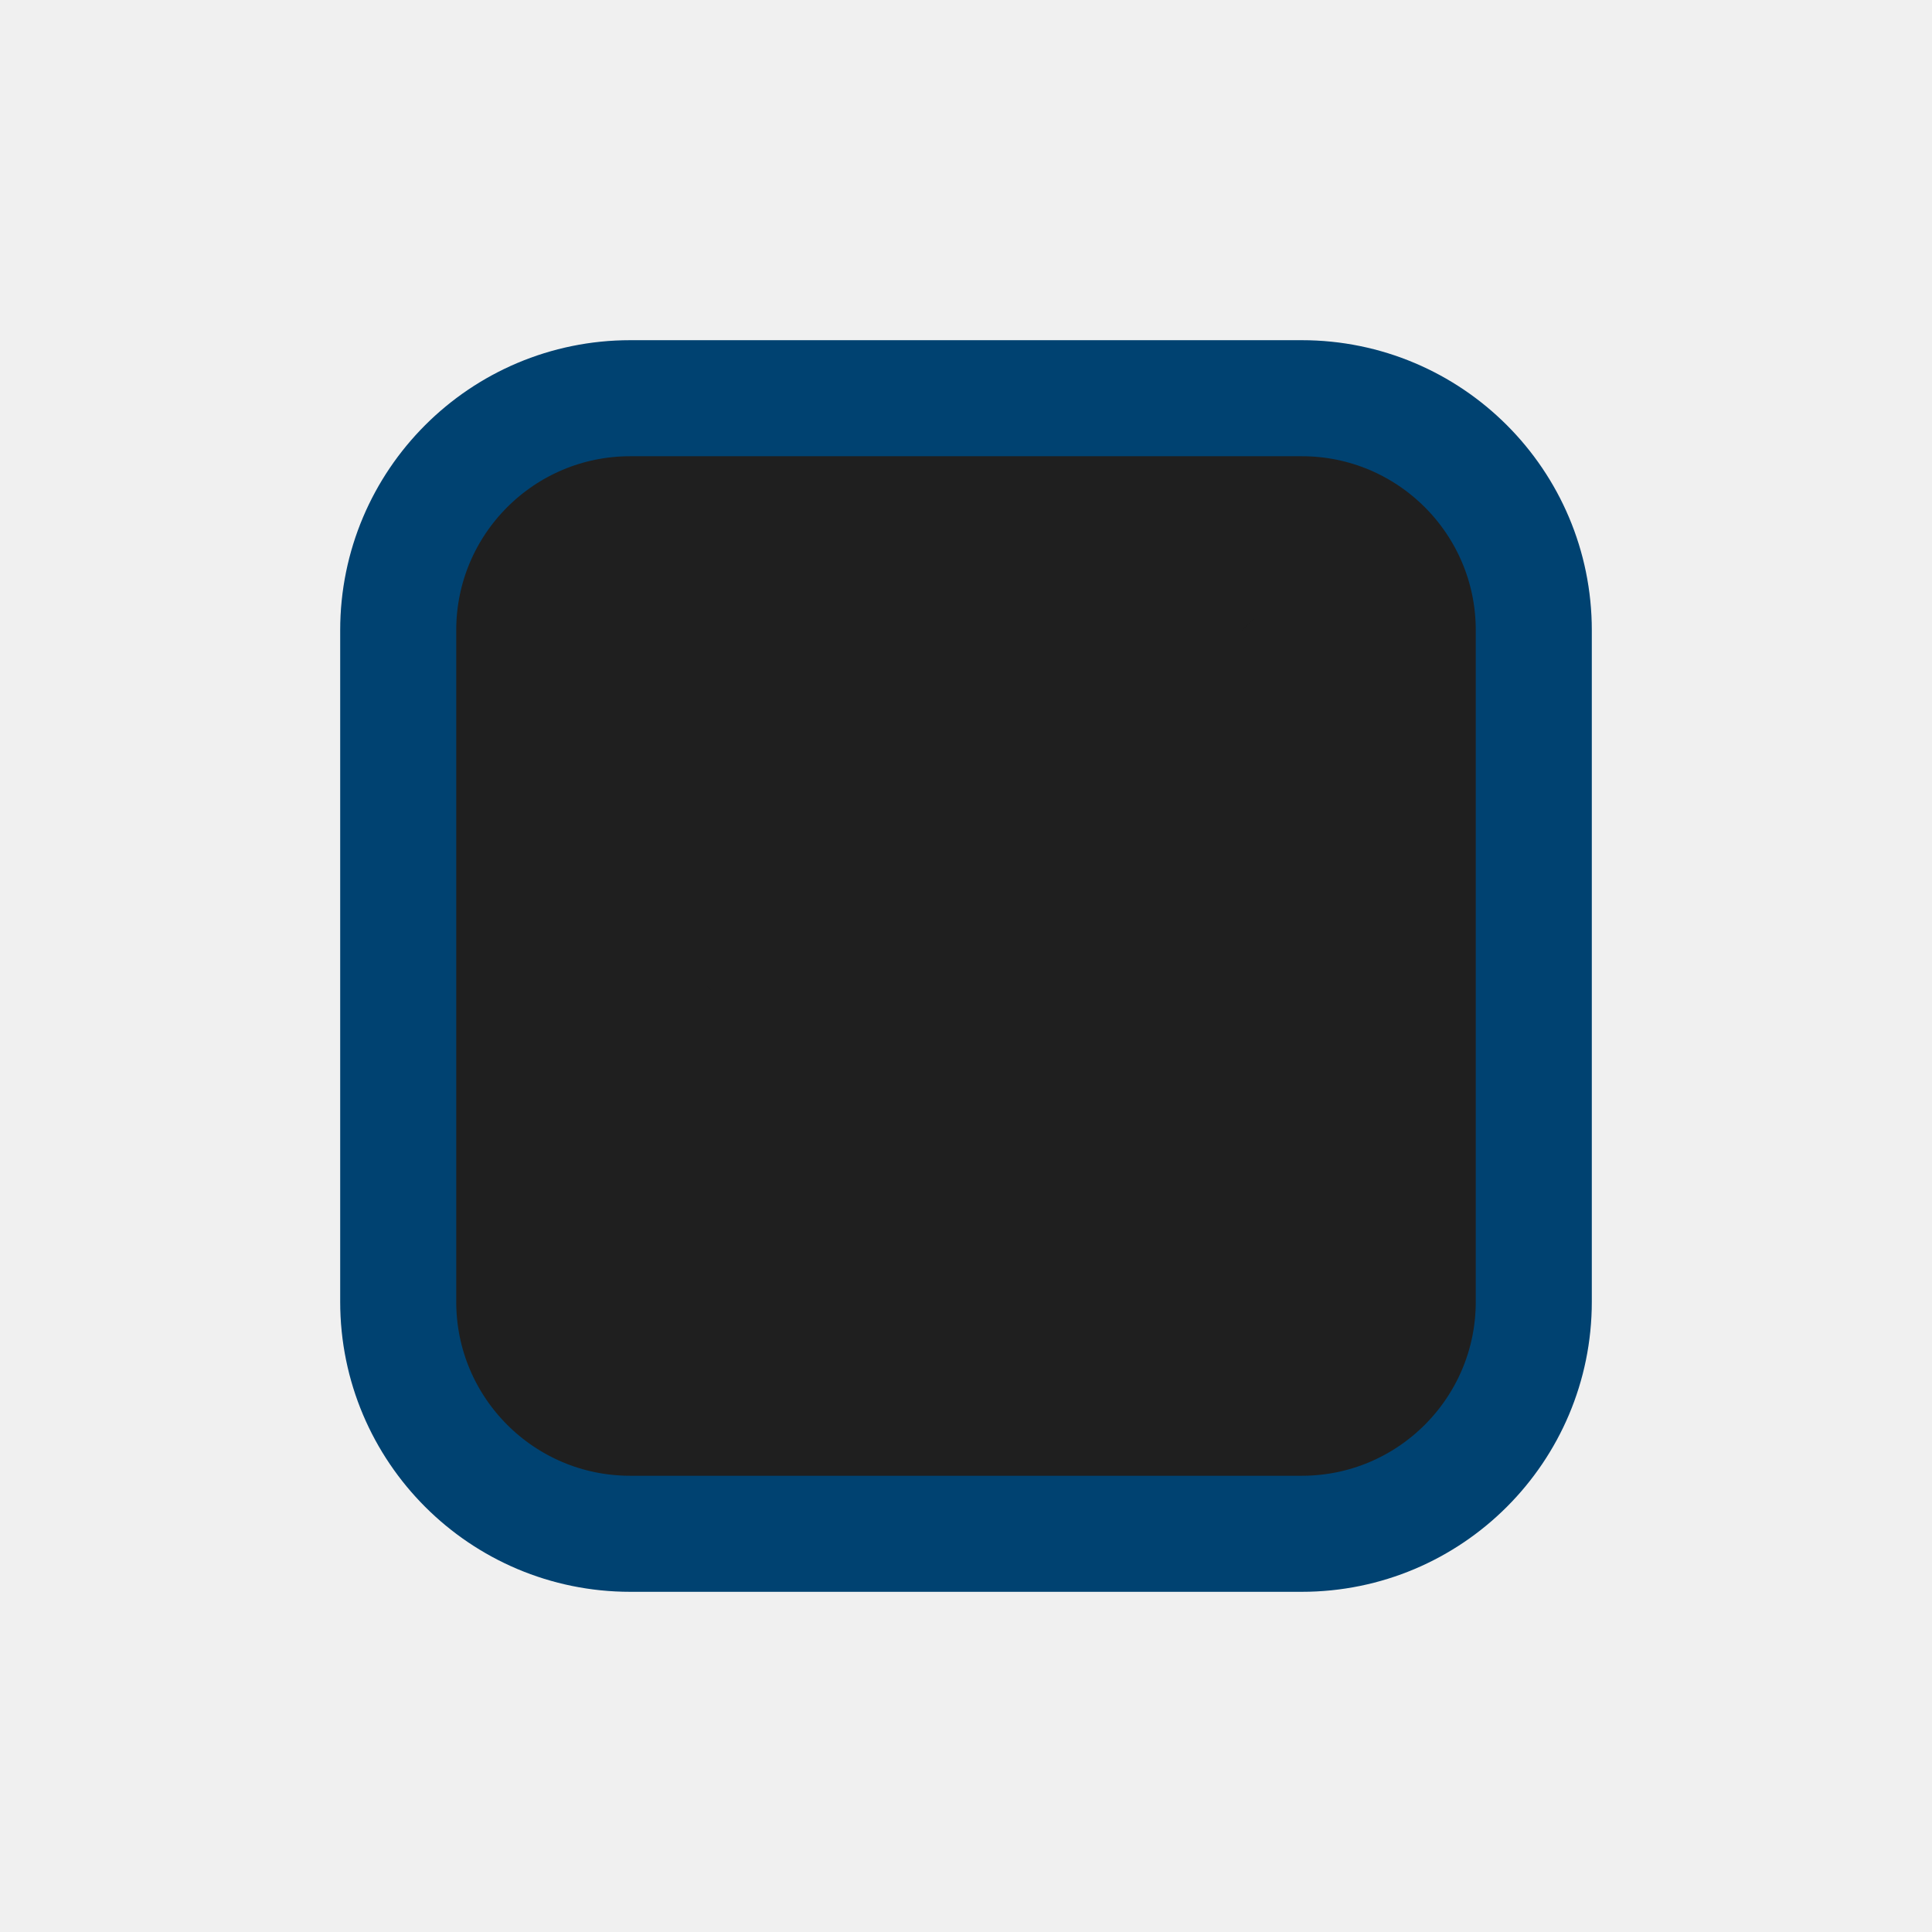
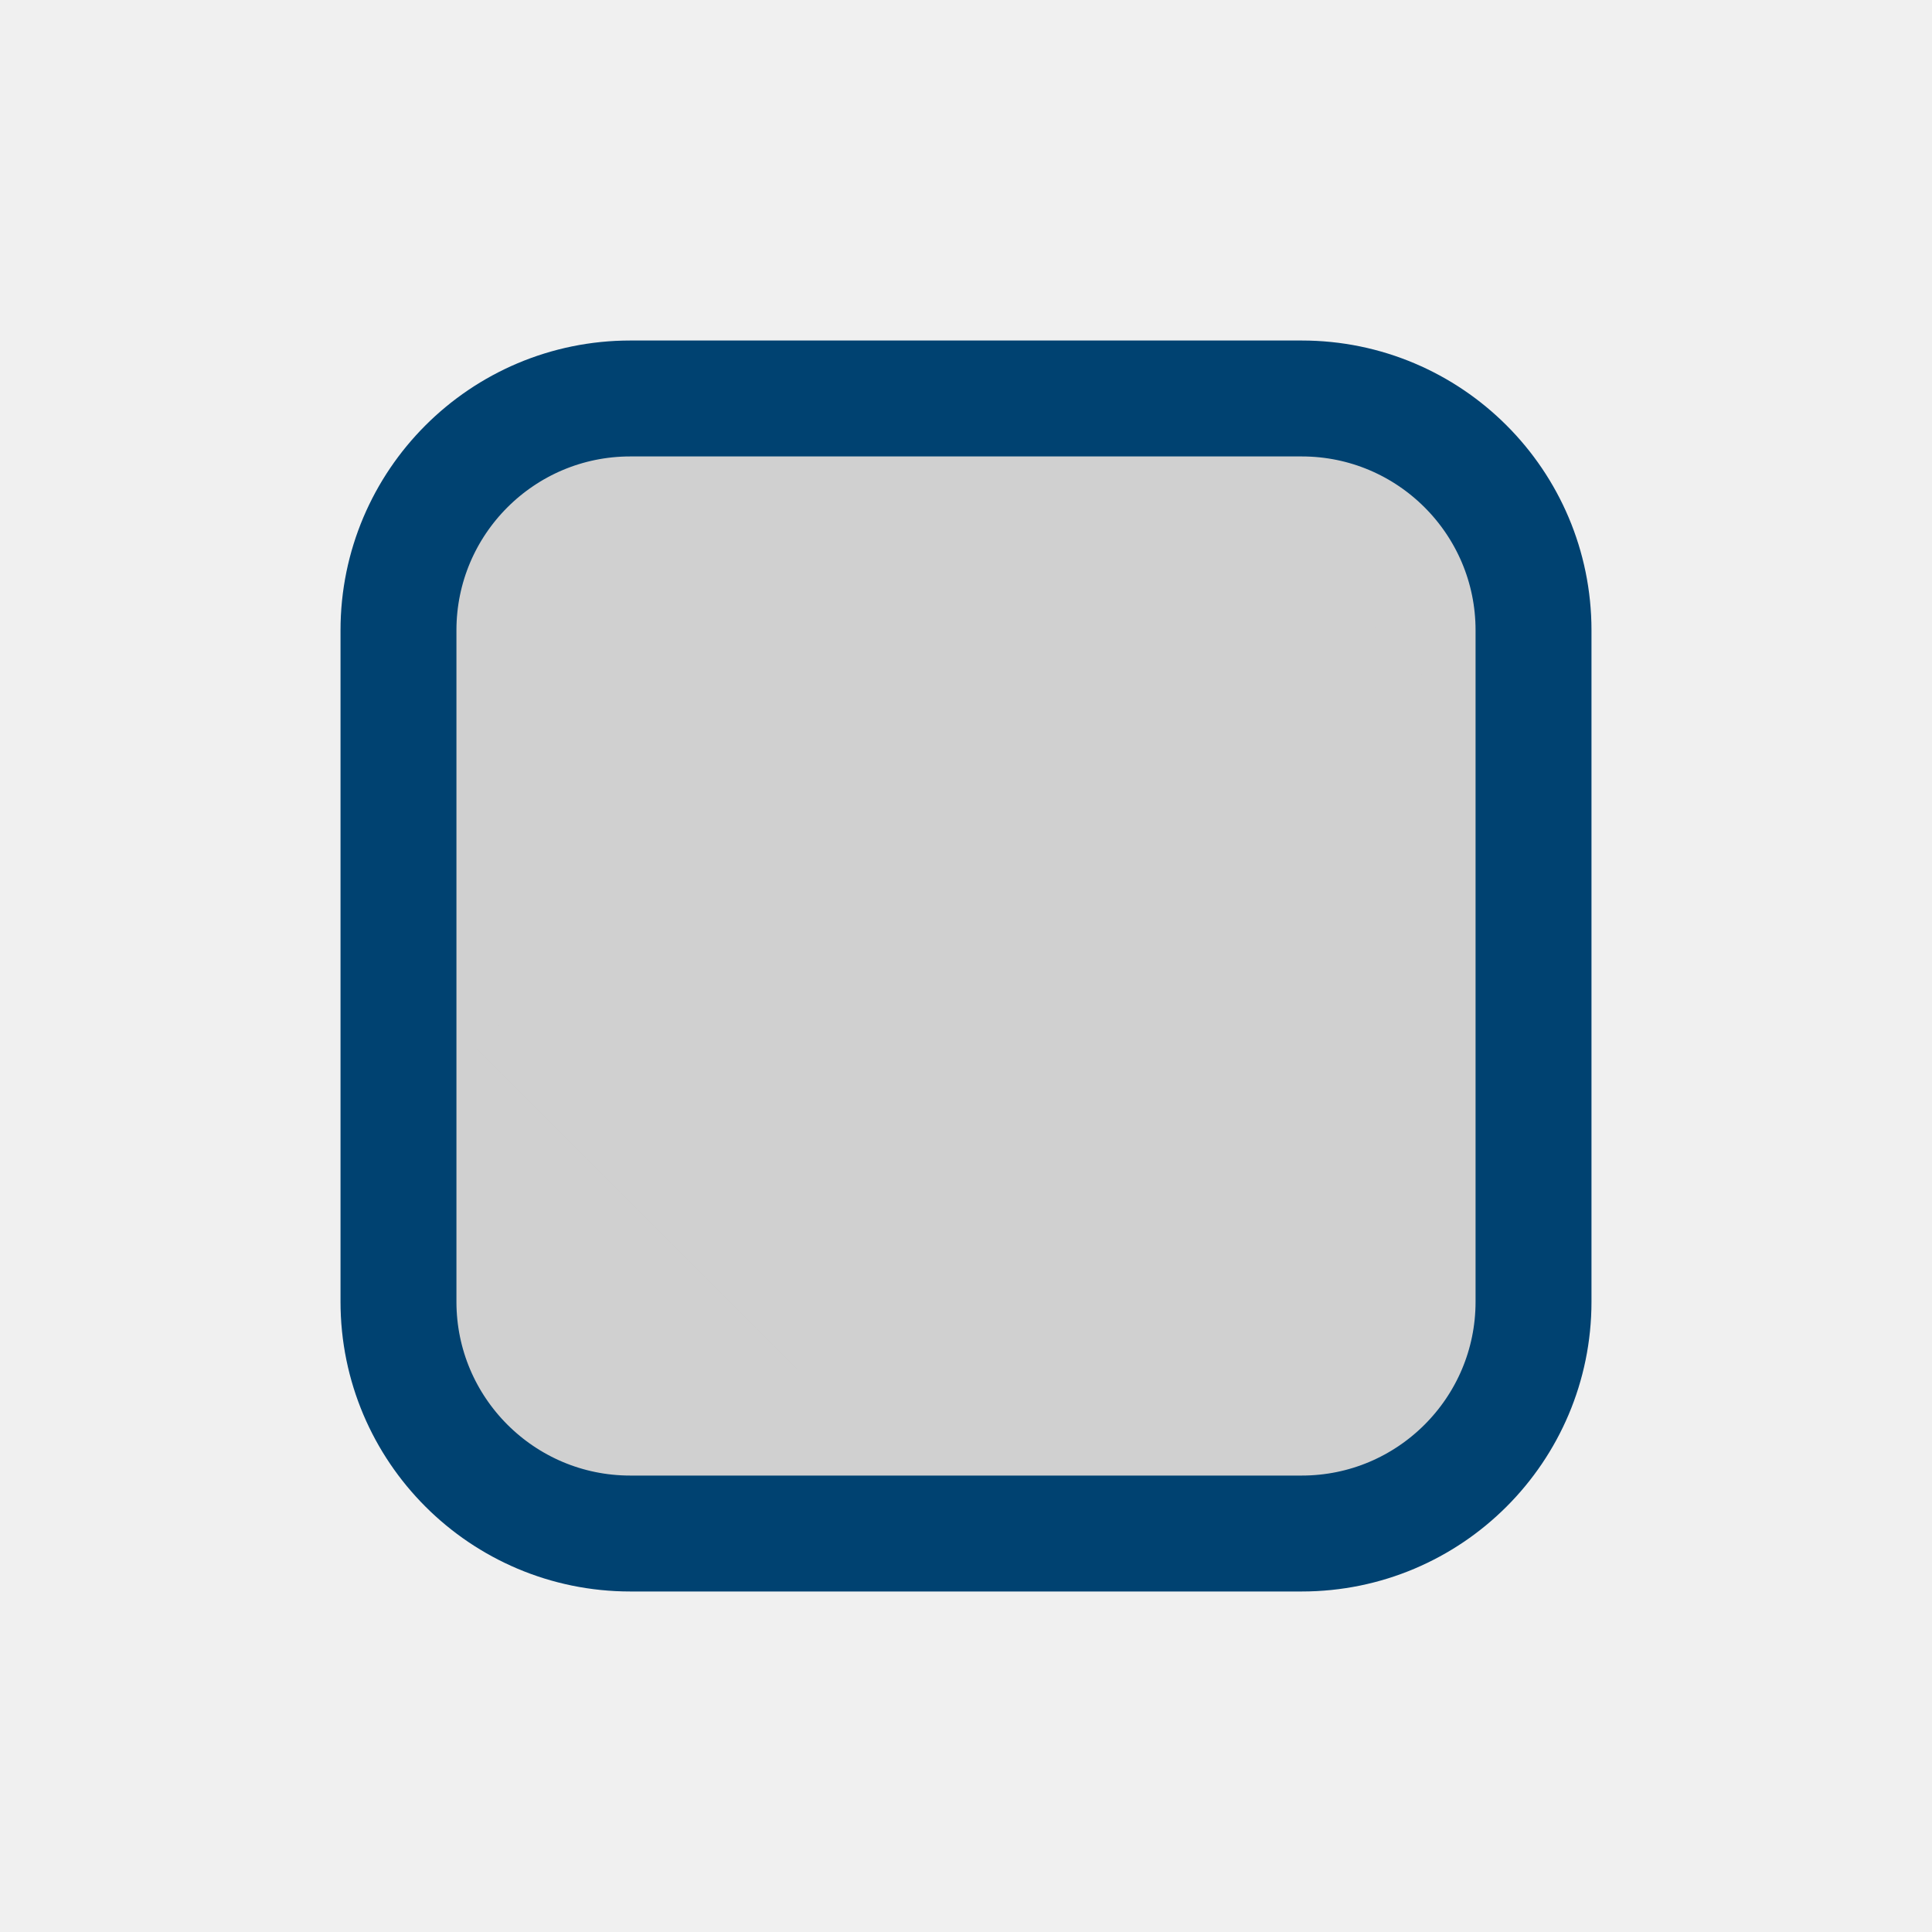
- <svg xmlns="http://www.w3.org/2000/svg" width="80" height="80" viewBox="0 0 80 80" version="1.1" id="svg7">
-   <defs id="defs4">
-     <style id="style2">
-       .cls-1 {
-         fill: #fff;
-         fill-rule: evenodd;
-       }
+ <svg xmlns="http://www.w3.org/2000/svg" version="1.2" viewBox="0 0 80 80" width="80" height="80">
+   <style>
+         .a {
+             fill: #d0d0d0;
+             stroke: #004271;
+             stroke-linecap: square;
+             stroke-width: 4.8
+         }
+ 
+         .b {
+             fill: #d0d0d0
+         }
    </style>
-   </defs>
-   <rect style="fill:#1f1f1f;stroke:#004271;stroke-width:4.805;stroke-linecap:square;fill-opacity:1;stroke-opacity:1" id="rect1126" width="47.022" height="47.022" x="16.489" y="16.489" rx="9.609" />
-   <path d="m 33.01,56.711 -13.356,-13.356 6.087,-6.087 7.27,7.291 21.249,-21.271 6.087,6.087 z" id="path10046" style="stroke-width:2.151;fill:#1f1f1f;fill-opacity:1" />
+   <path fill-rule="evenodd" class="a" d="m26.1 16.5h27.8c5.3 0 9.6 4.3 9.6 9.6v27.8c0 5.3-4.3 9.6-9.6 9.6h-27.8c-5.3 0-9.6-4.3-9.6-9.6v-27.8c0-5.3 4.3-9.6 9.6-9.6z" />
+   <path class="b" d="m33 56.7l-13.3-13.3 6-6.1 7.3 7.3 21.3-21.3 6 6.1z" />
</svg>
